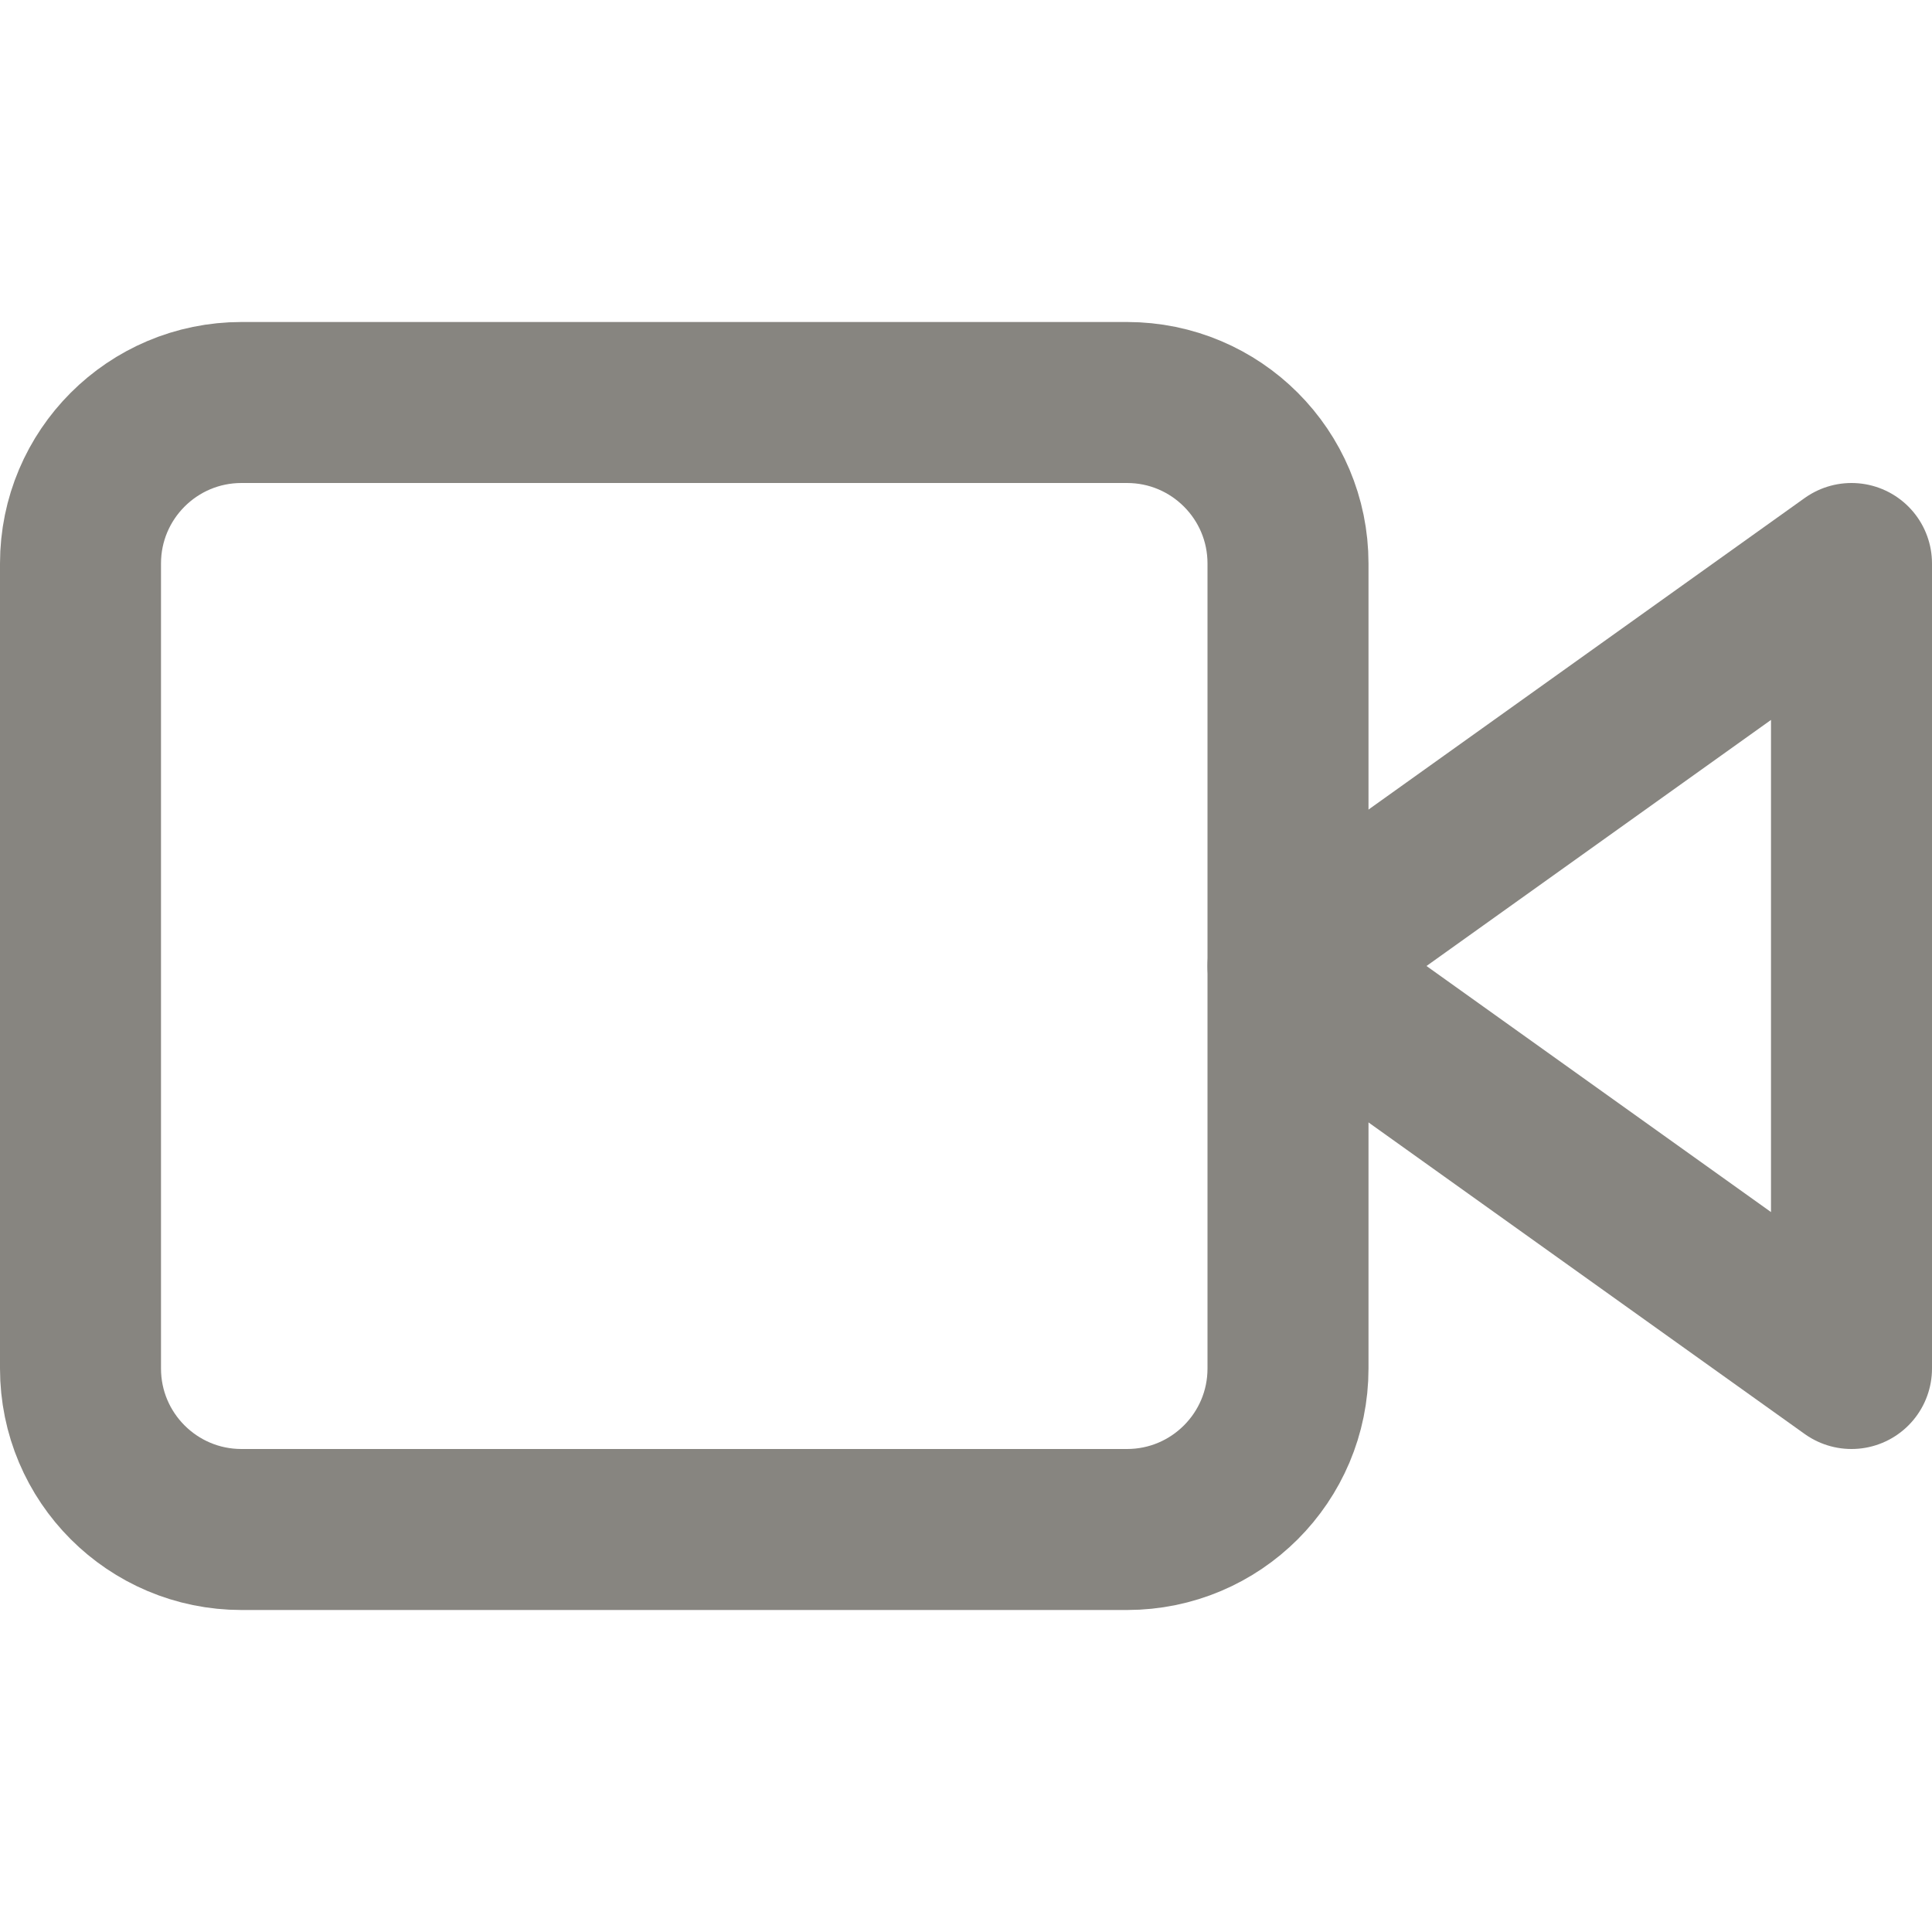
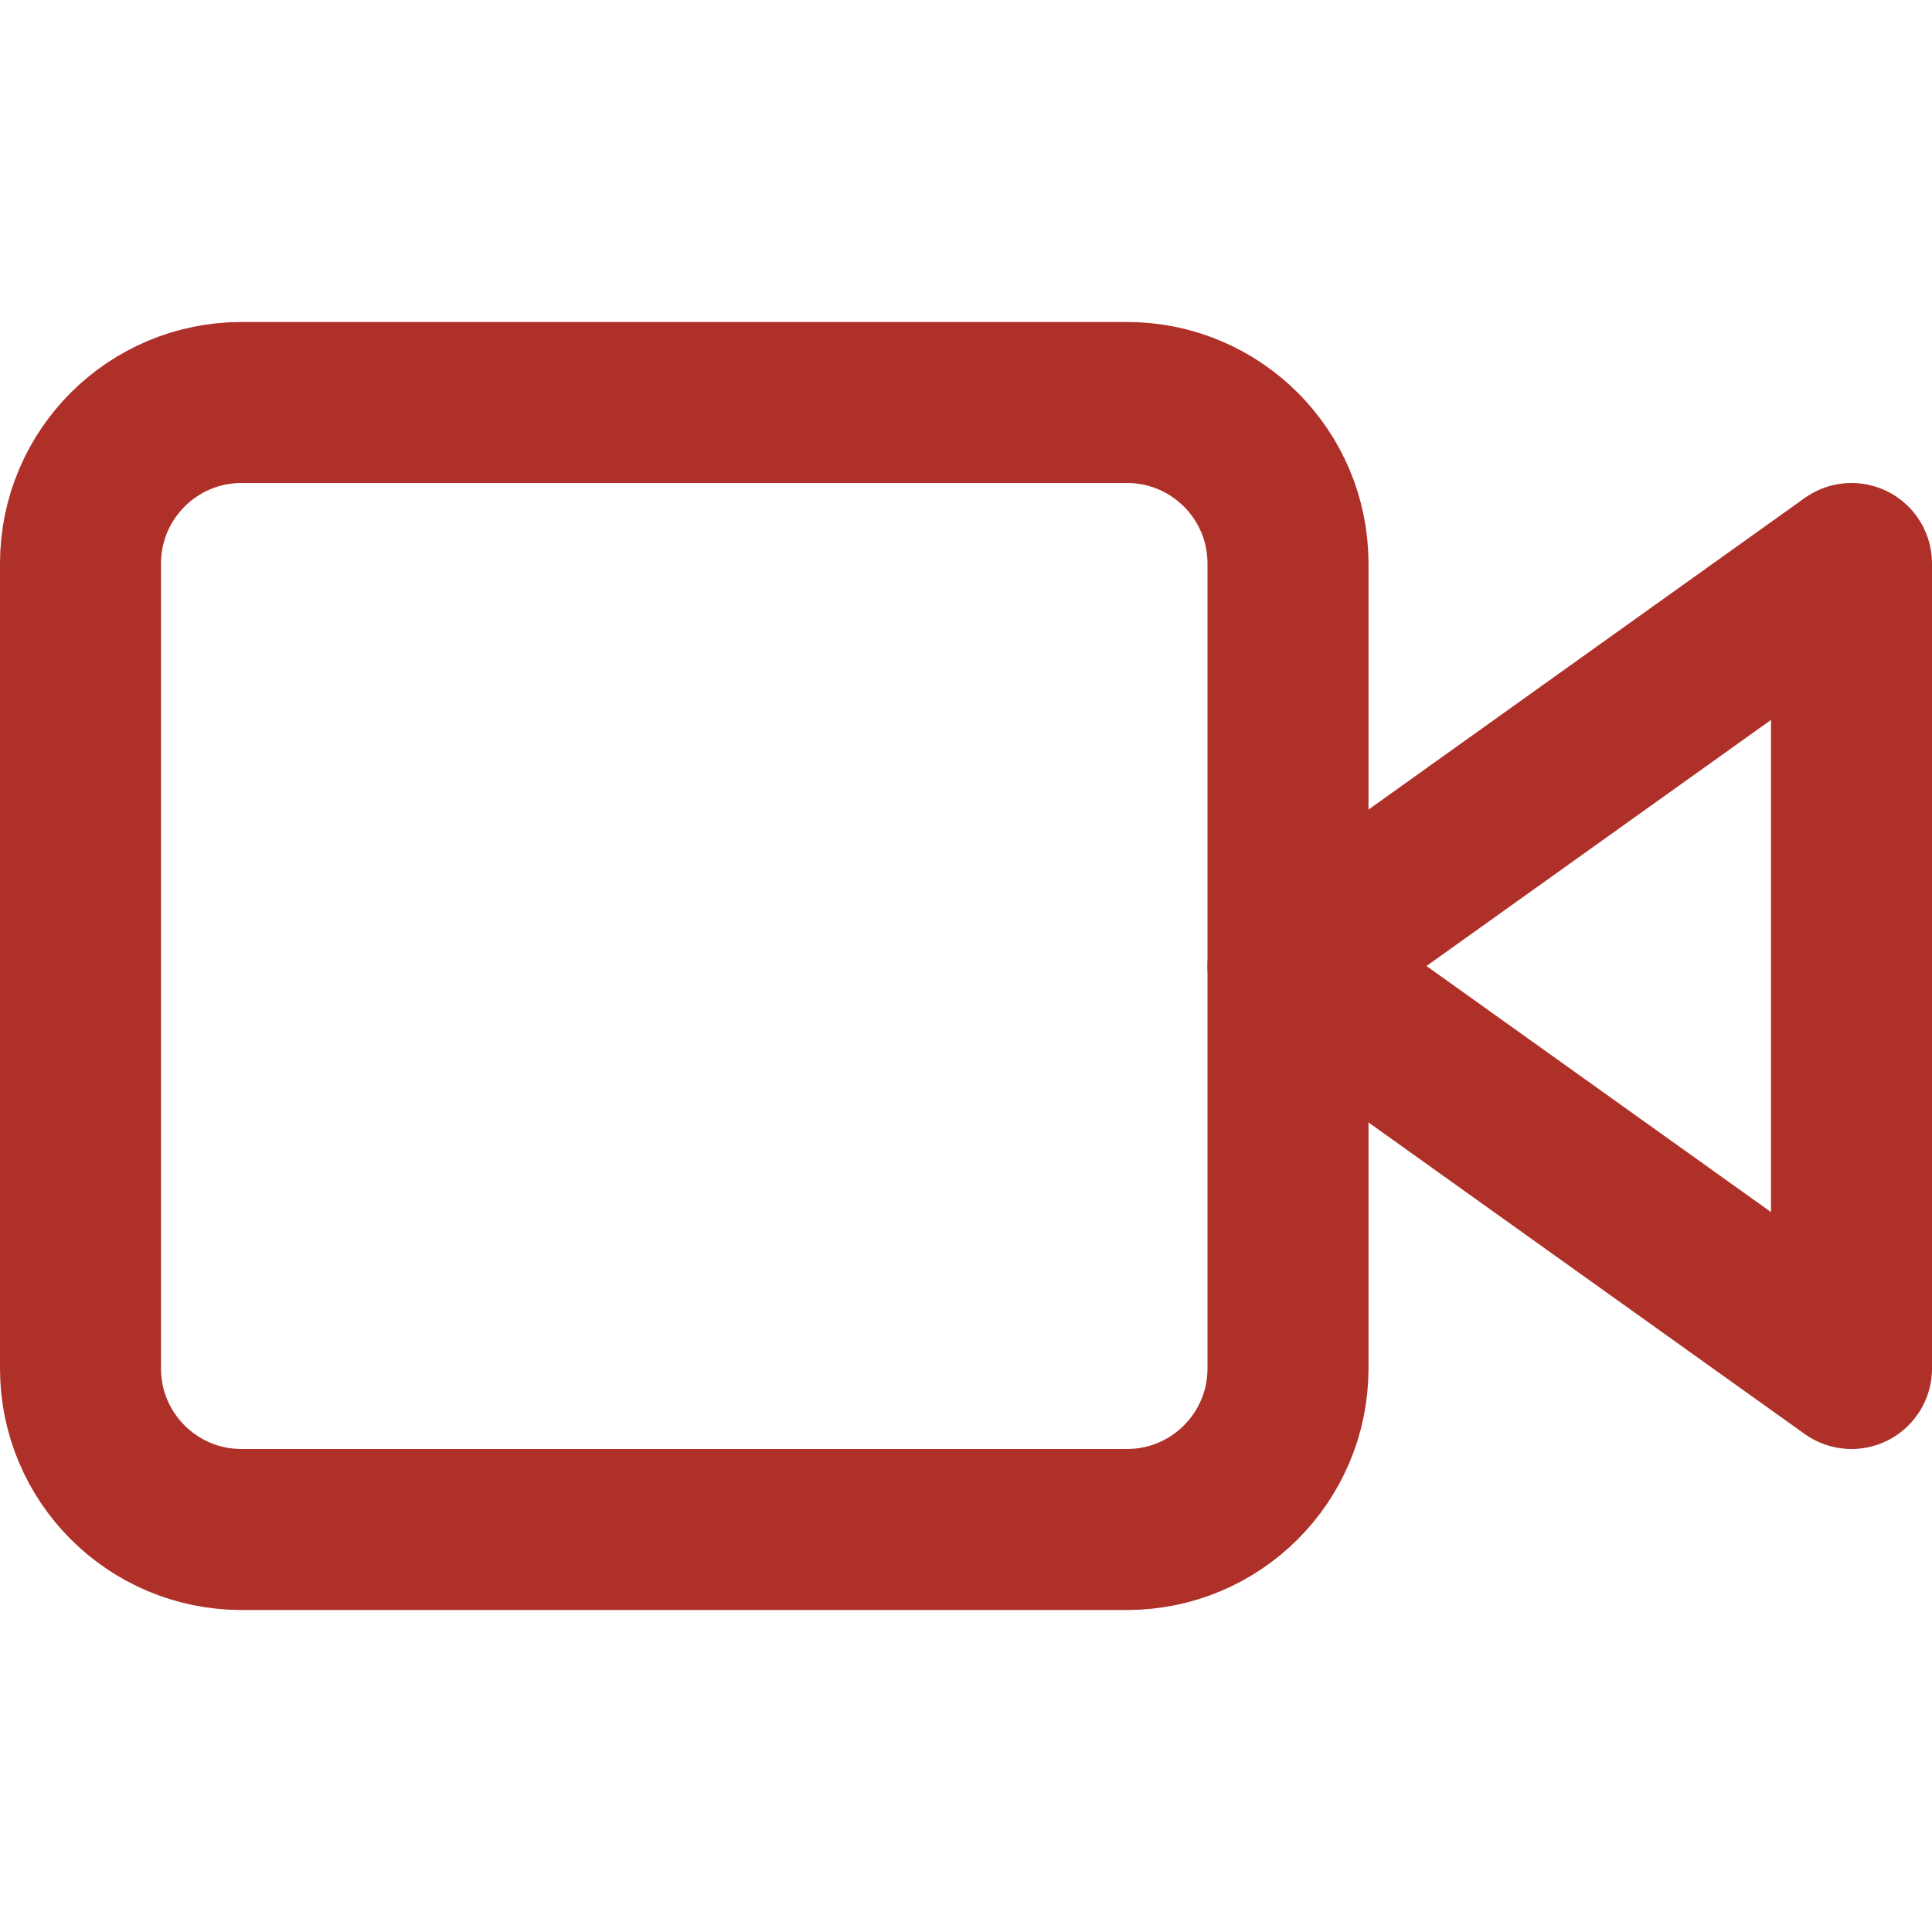
- <svg xmlns="http://www.w3.org/2000/svg" width="44" height="44" viewBox="0 0 24 24" fill="none" stroke="#878580" stroke-width="2" stroke-linecap="round" stroke-linejoin="round" class="feather feather-video">
+ <svg xmlns="http://www.w3.org/2000/svg" width="44" height="44" viewBox="0 0 24 24" fill="none" stroke="#AF3029" stroke-width="2" stroke-linecap="round" stroke-linejoin="round" class="feather feather-video">
  <polygon points="23 7 16 12 23 17 23 7" />
  <rect x="1" y="5" width="15" height="14" rx="2" ry="2" />
</svg>
